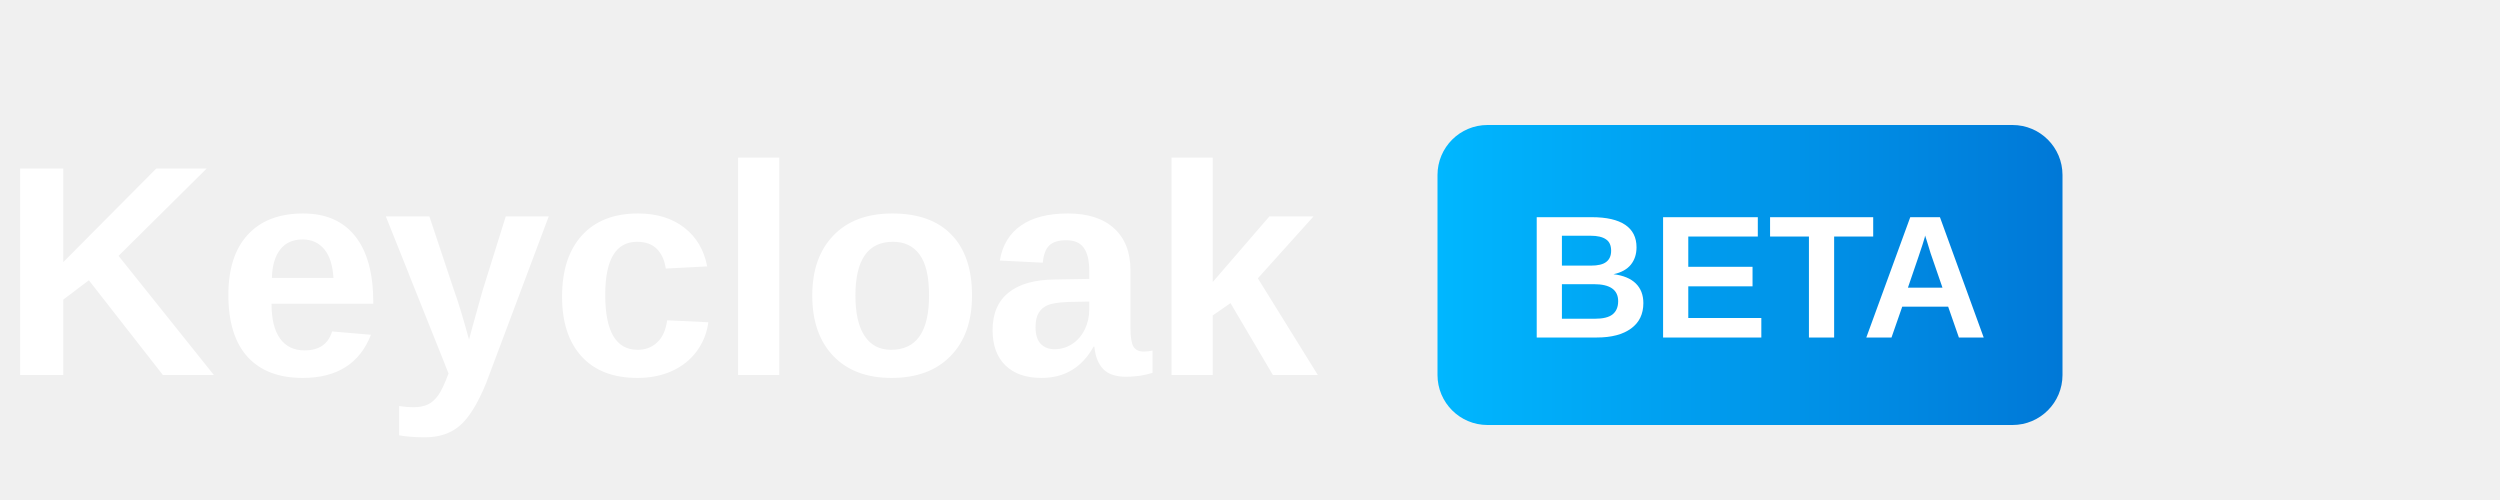
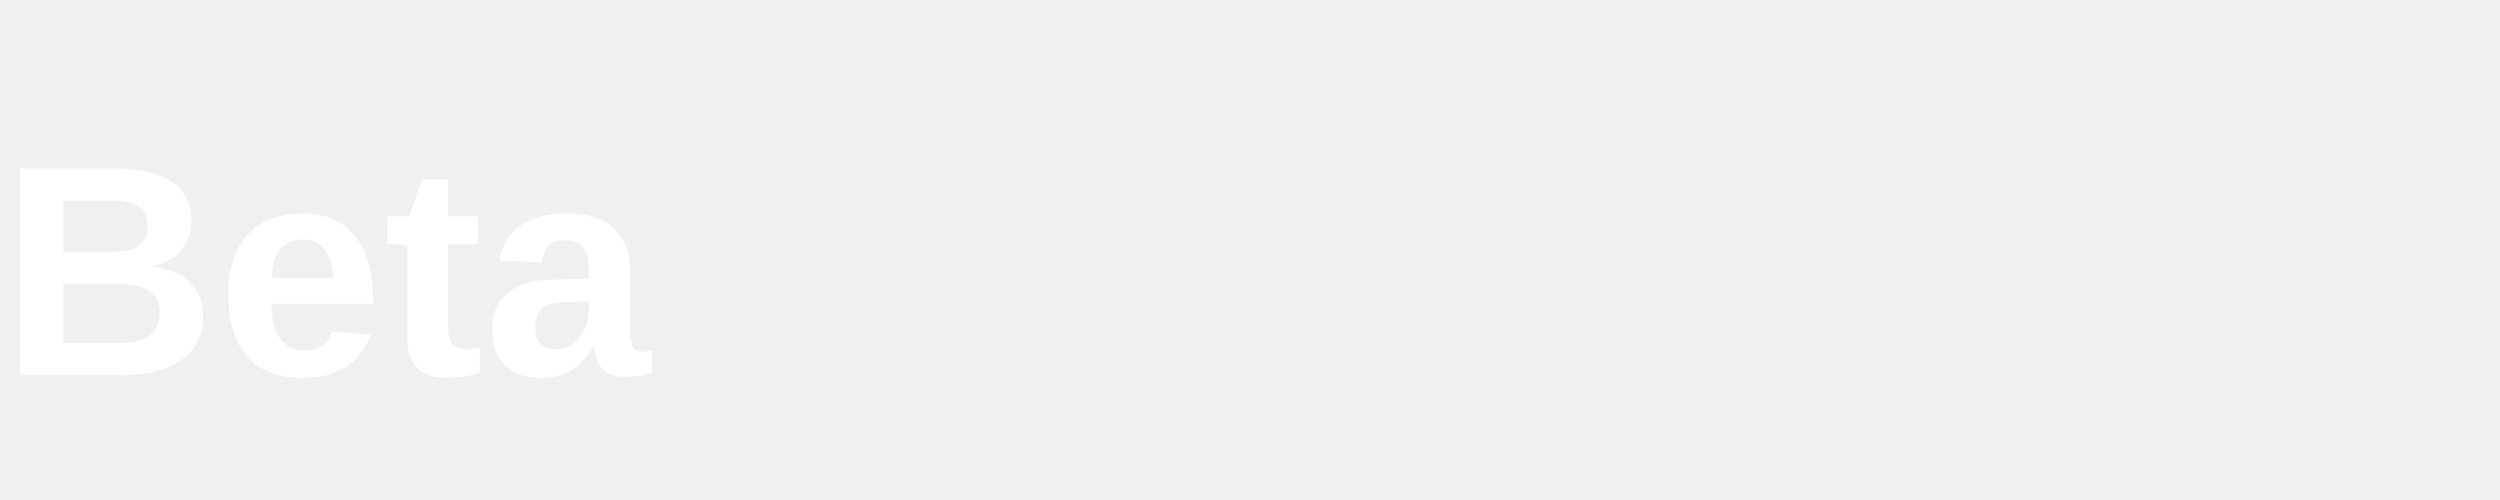
<svg xmlns="http://www.w3.org/2000/svg" viewBox="0 0 200 40" height="40">
  <defs>
    <linearGradient id="grad1" x1="0%" y1="0%" x2="100%" y2="0%">
      <stop offset="0%" style="stop-color:#00b7ff;stop-opacity:1" />
      <stop offset="100%" style="stop-color:#0078d7;stop-opacity:1" />
    </linearGradient>
  </defs>
-   <text x="0" y="30" font-family="Arial, sans-serif" font-size="24" font-weight="bold" fill="#ffffff">Keycloak</text>
-   <rect x="115" y="10" width="50" height="24" rx="4" fill="url(#grad1)" />
-   <text x="122" y="27" font-family="Arial, sans-serif" font-size="14" font-weight="bold" fill="#ffffff">BETA</text>
+   <text x="0" y="30" font-family="Arial, sans-serif" font-size="24" font-weight="bold" fill="#ffffff">Beta</text>
</svg>
